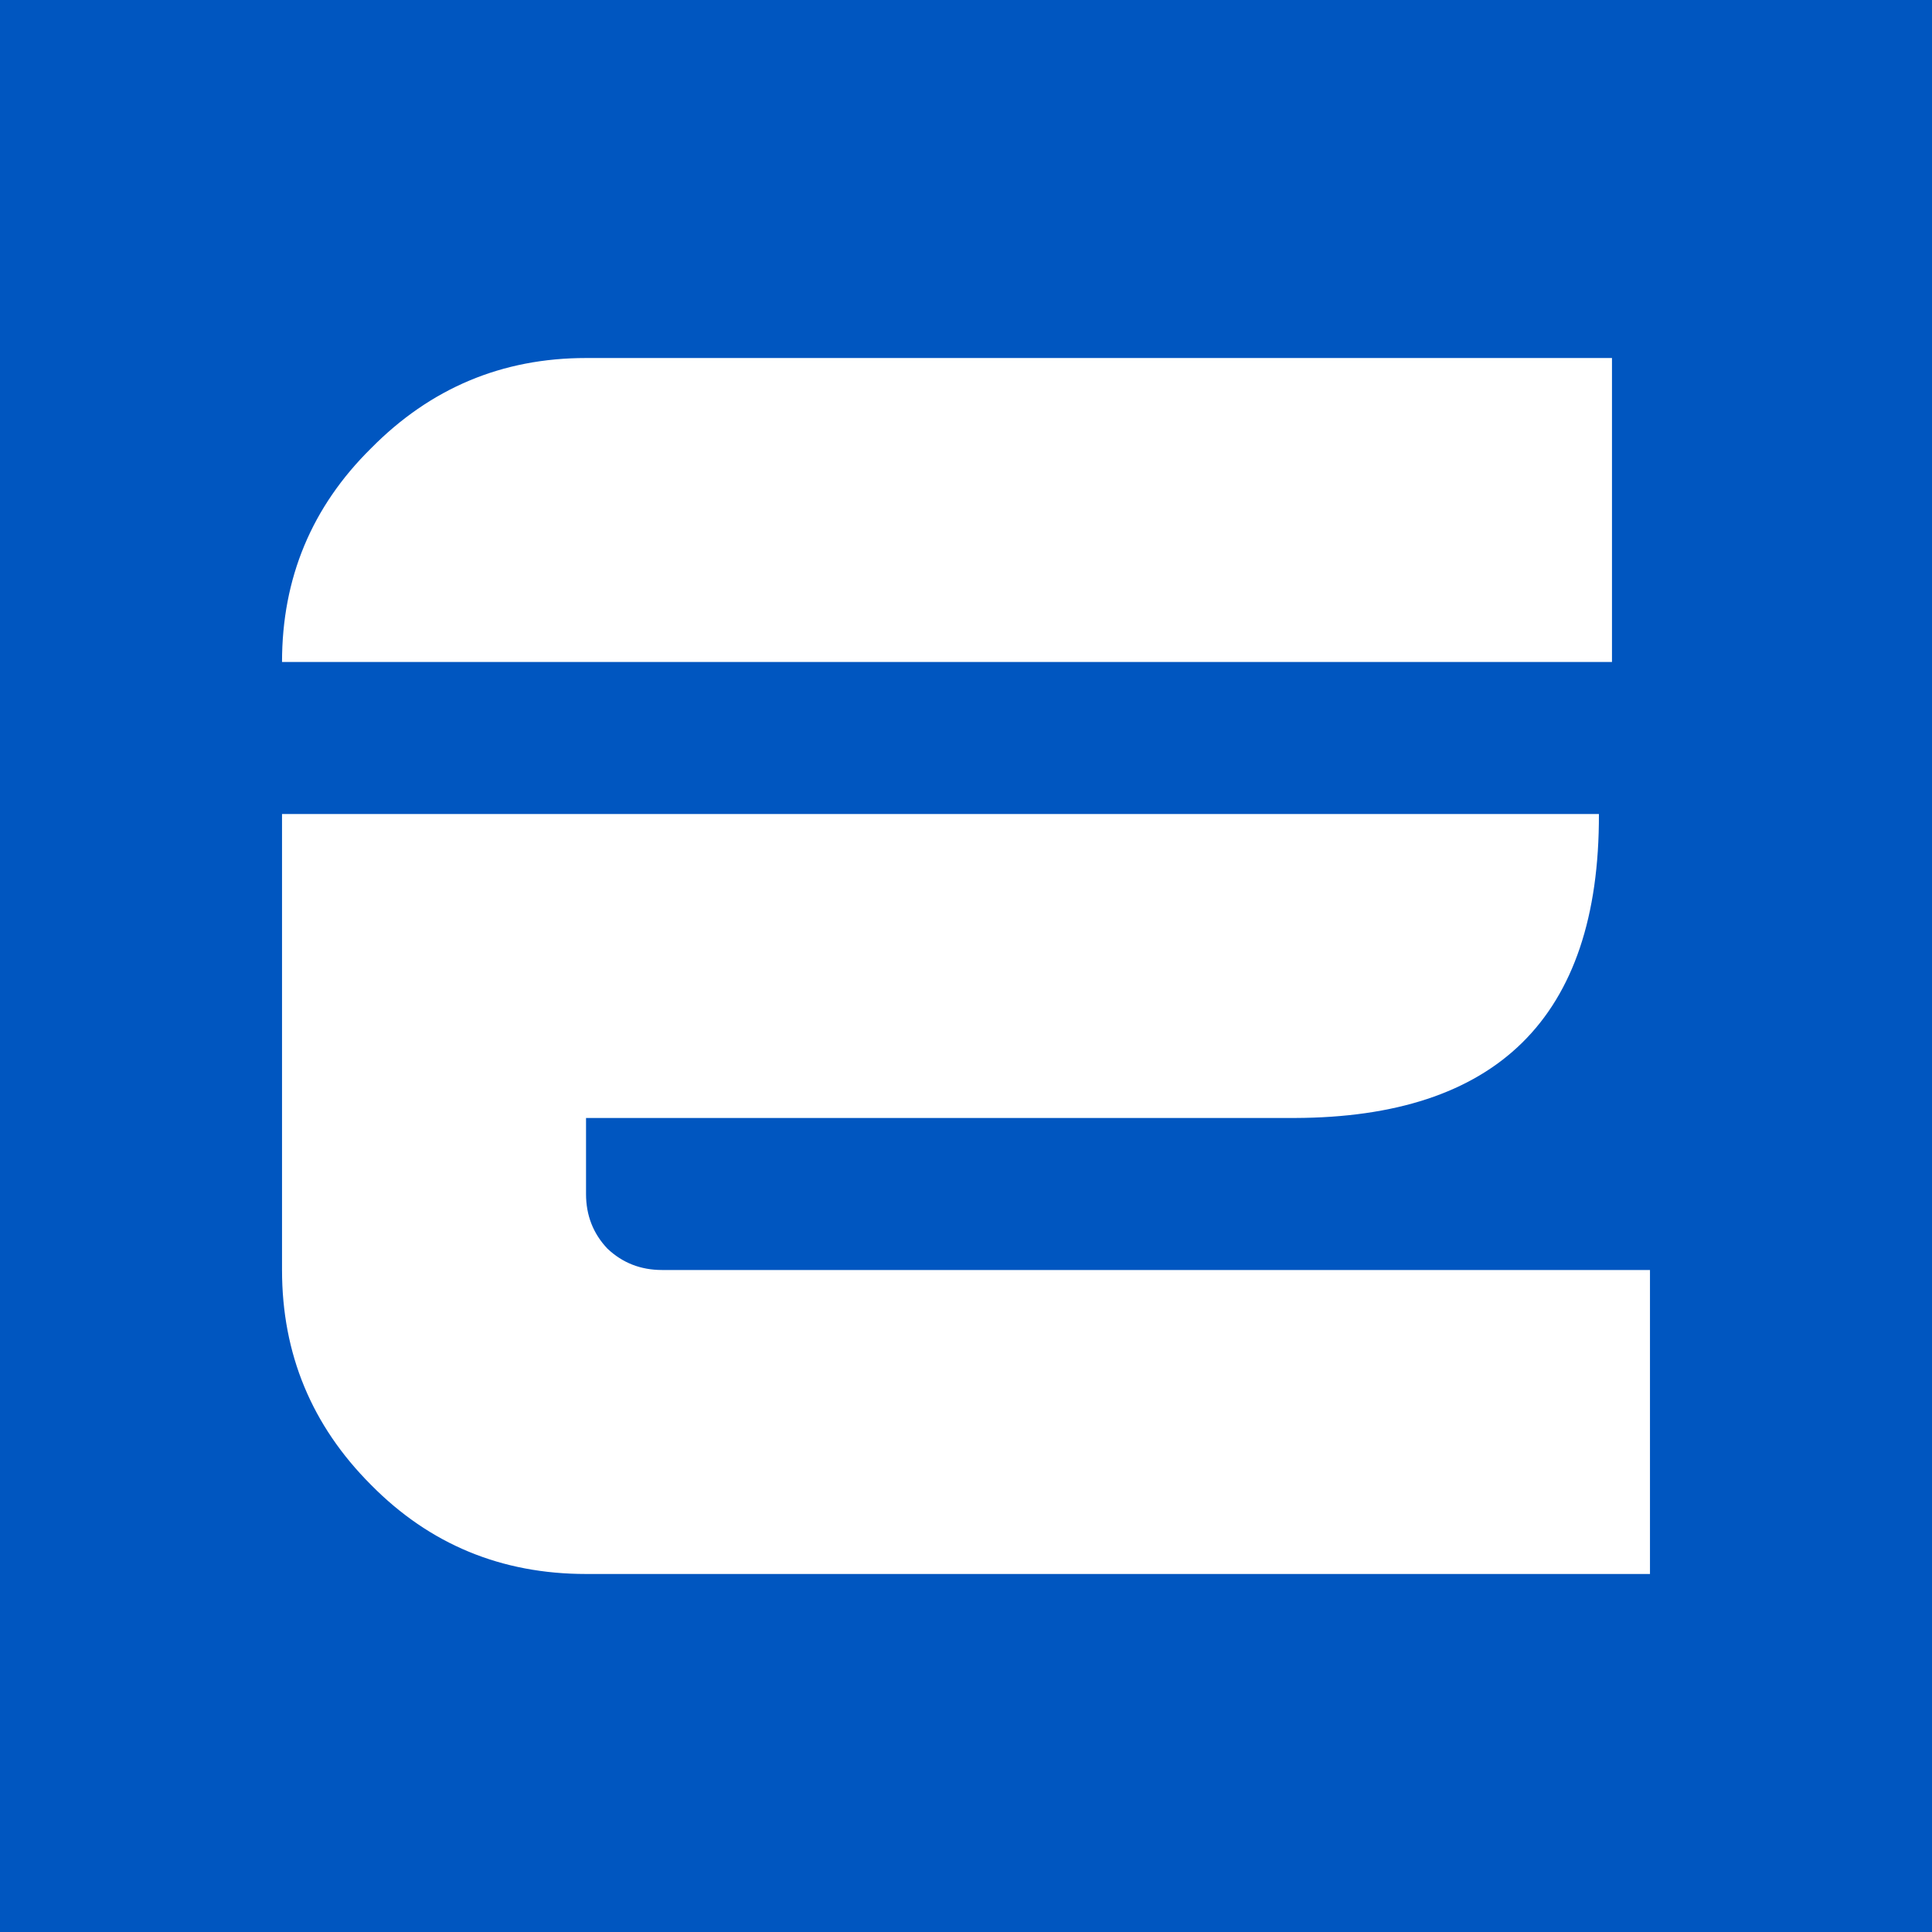
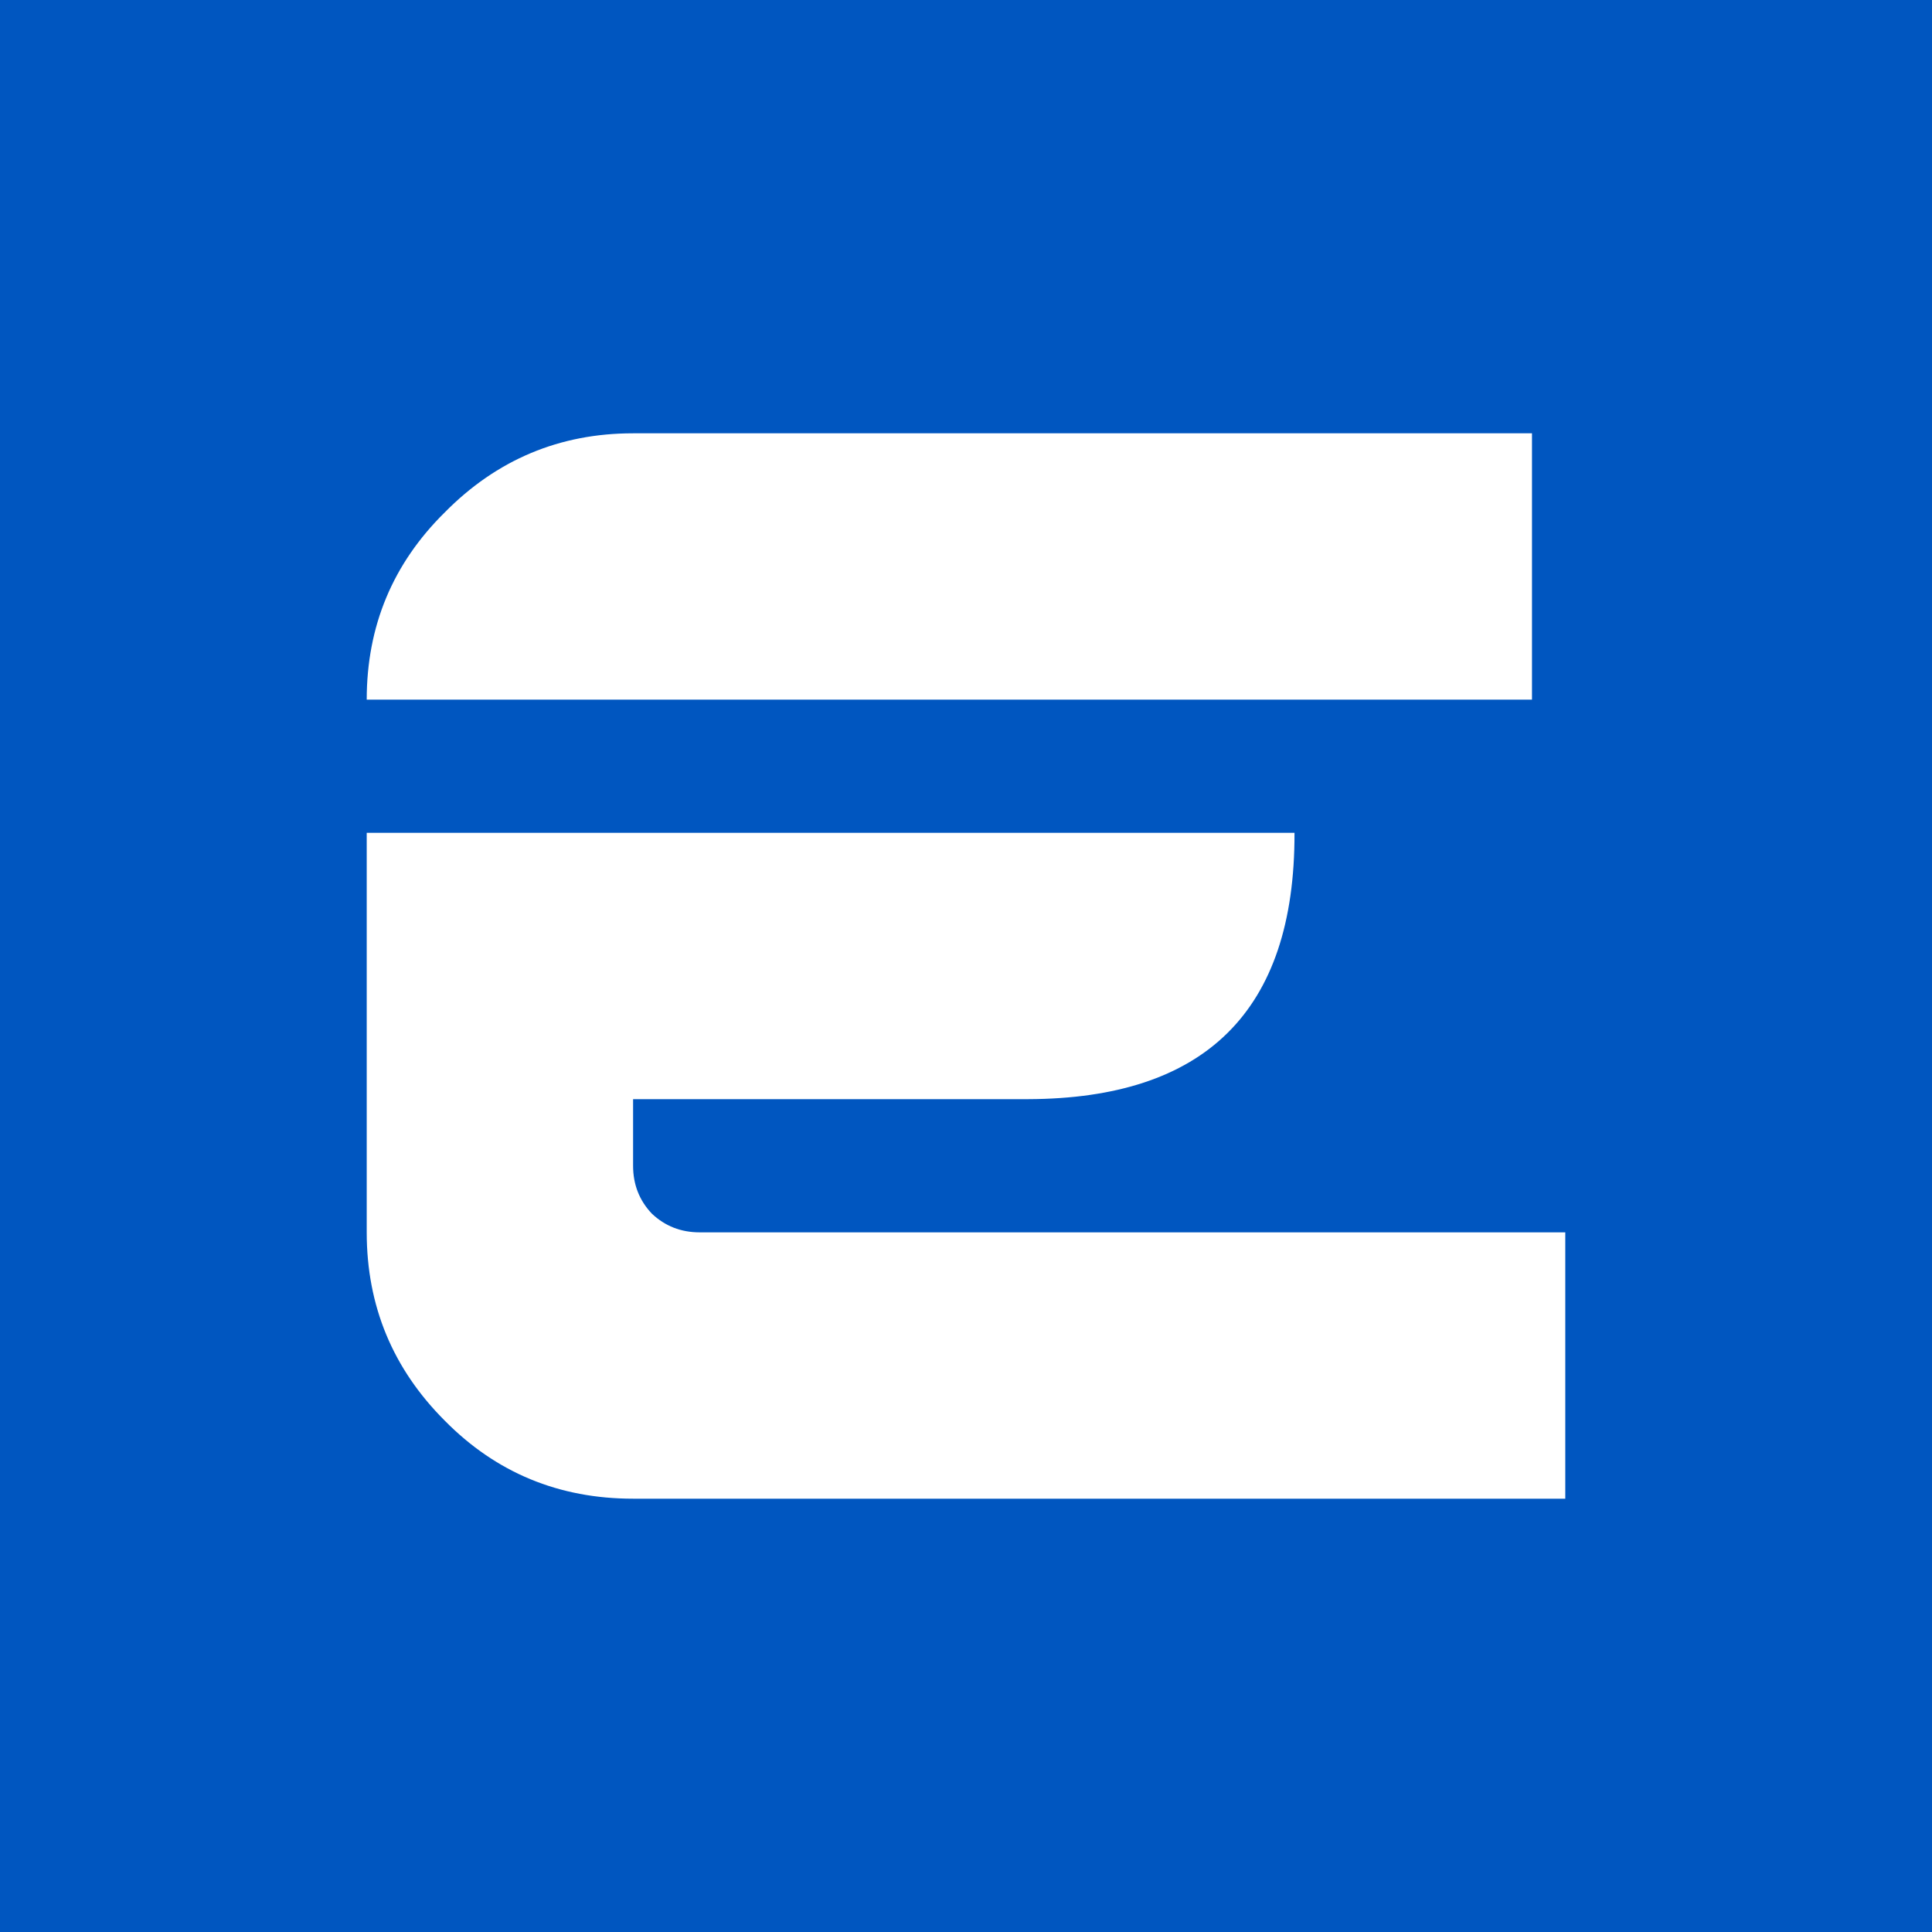
<svg xmlns="http://www.w3.org/2000/svg" id="Layer_1" x="0" y="0" enable-background="new 0 0 4023.3 505.3" version="1.1" viewBox="0 0 1024 1024" xml:space="preserve" width="1024" height="1024">
  <defs id="defs38" />
  <style type="text/css" id="style2">.st0{fill:#4d4d4d}.st1{fill:#0ac18e}.st2{fill:#fff}</style>
  <style id="style865" type="text/css">.st0{fill:#4d4d4d}.st1{fill:#0ac18e}.st2{fill:#fff}</style>
-   <rect style="fill:#0056c0;fill-opacity:1;stroke:none;stroke-width:18.898;stroke-linecap:square;stroke-linejoin:round;paint-order:markers stroke fill" id="rect1062" width="1024" height="1024" x="0" y="0" />
-   <path d="m 310.609,189.758 c -44.476,0 -82.458,15.95 -113.927,47.838 -31.469,31.049 -47.204,68.804 -47.204,113.279 h 201.411 496.569 6.925 V 189.758 Z M 149.478,431.434 v 241.69 c 0,44.476 15.736,82.445 47.204,113.914 31.049,31.469 69.032,47.204 113.927,47.204 H 874.522 V 673.125 H 350.889 c -11.329,0 -20.982,-3.786 -28.954,-11.338 -7.552,-7.972 -11.325,-17.626 -11.325,-28.954 V 592.552 H 686.339 C 792.477,592.199 847.792,540.13 847.457,431.434 H 310.609 Z" style="font-style:normal;font-variant:normal;font-weight:normal;font-stretch:normal;font-size:71.438px;line-height:1.25;font-family:'Future Earth';-inkscape-font-specification:'Future Earth';letter-spacing:0px;word-spacing:0px;fill:#ffffff;fill-opacity:1;stroke:none;stroke-width:16.112" id="path875" />
+   <rect style="fill:#0056c0;fill-opacity:1;stroke:none;stroke-width:18.898;stroke-linecap:square;stroke-linejoin:round;paint-order:markers stroke fill" id="rect1062" width="1024" height="1024" x="0" y="-2.7656555e-05" />
+   <path d="m 335.548,229.662 c -38.968,0 -72.247,13.975 -99.819,41.914 -27.572,27.204 -41.359,60.284 -41.359,99.252 h 176.469 435.077 6.067 V 229.662 Z M 194.37,441.411 v 211.761 c 0,38.968 13.787,72.235 41.359,99.807 27.204,27.572 60.483,41.359 99.819,41.359 h 494.081 V 653.172 H 370.84 c -9.926,0 -18.384,-3.317 -25.369,-9.935 -6.617,-6.985 -9.923,-15.442 -9.923,-25.369 V 582.577 H 544.946 C 637.94,582.269 686.405,536.646 686.112,441.411 H 335.548 Z" style="font-style:normal;font-variant:normal;font-weight:normal;font-stretch:normal;font-size:71.438px;line-height:1.25;font-family:'Future Earth';-inkscape-font-specification:'Future Earth';letter-spacing:0px;word-spacing:0px;fill:#ffffff;fill-opacity:1;stroke:none;stroke-width:14.117" id="path875-5" />
</svg>
